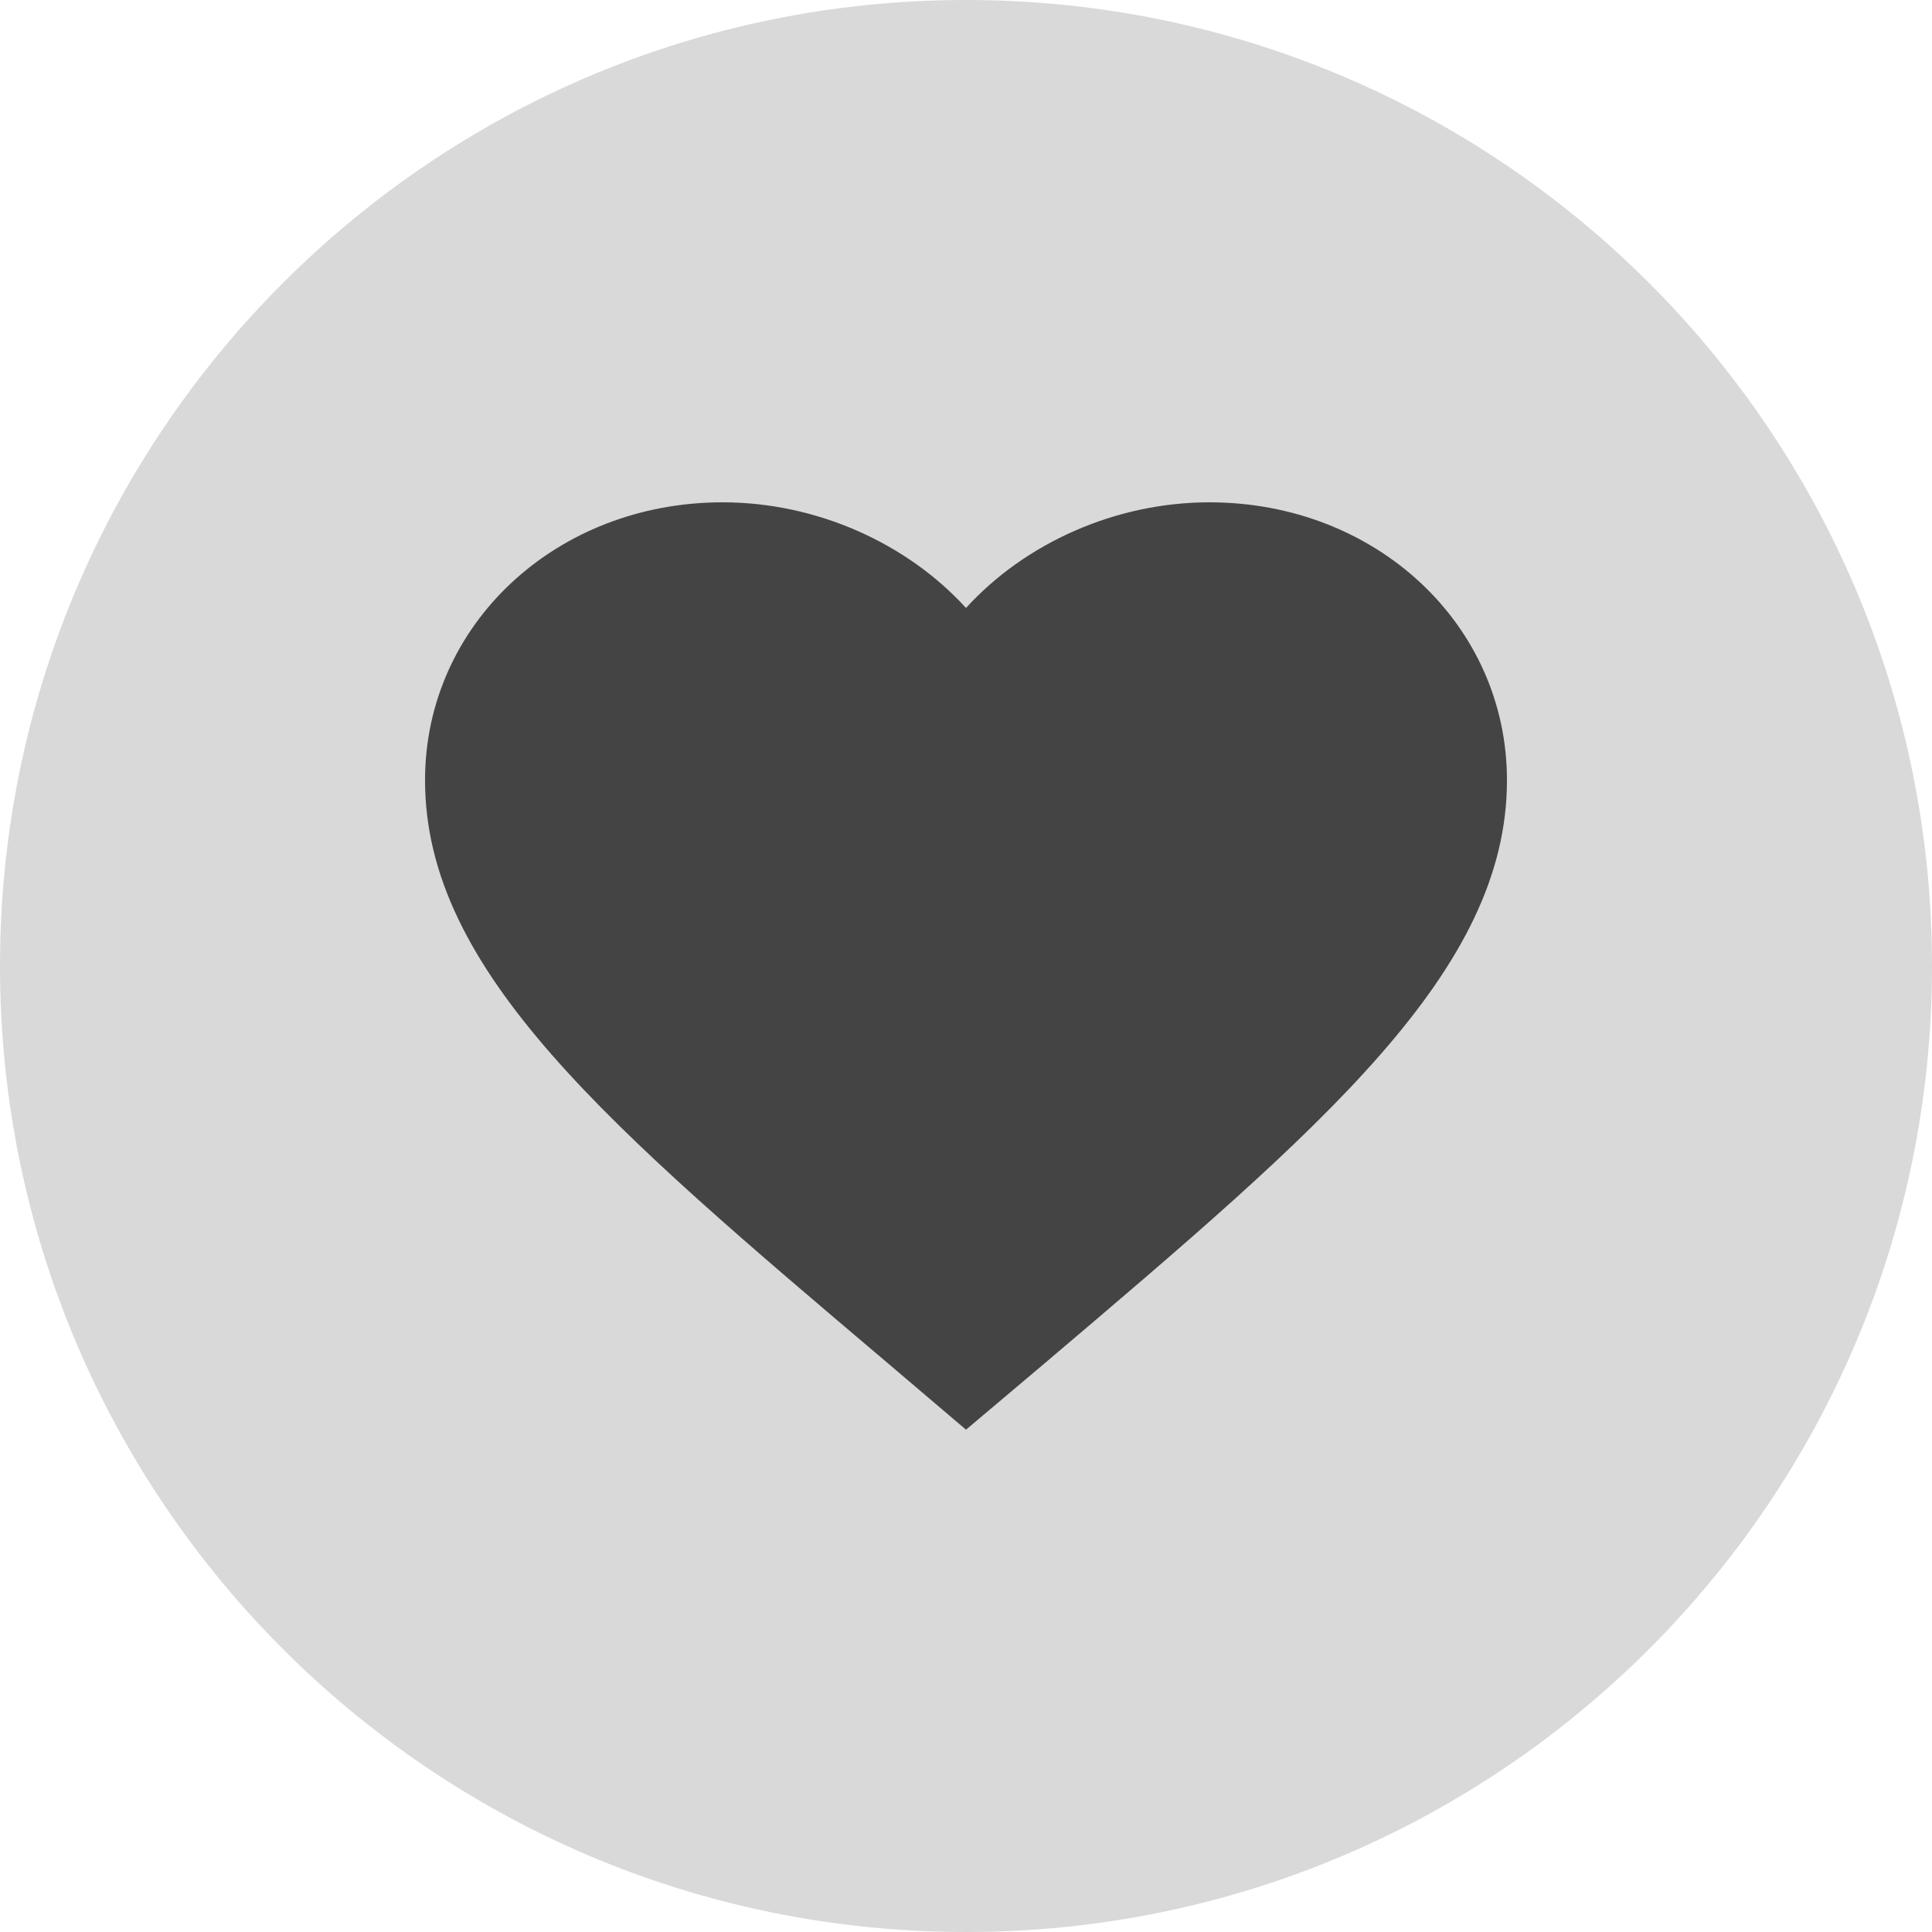
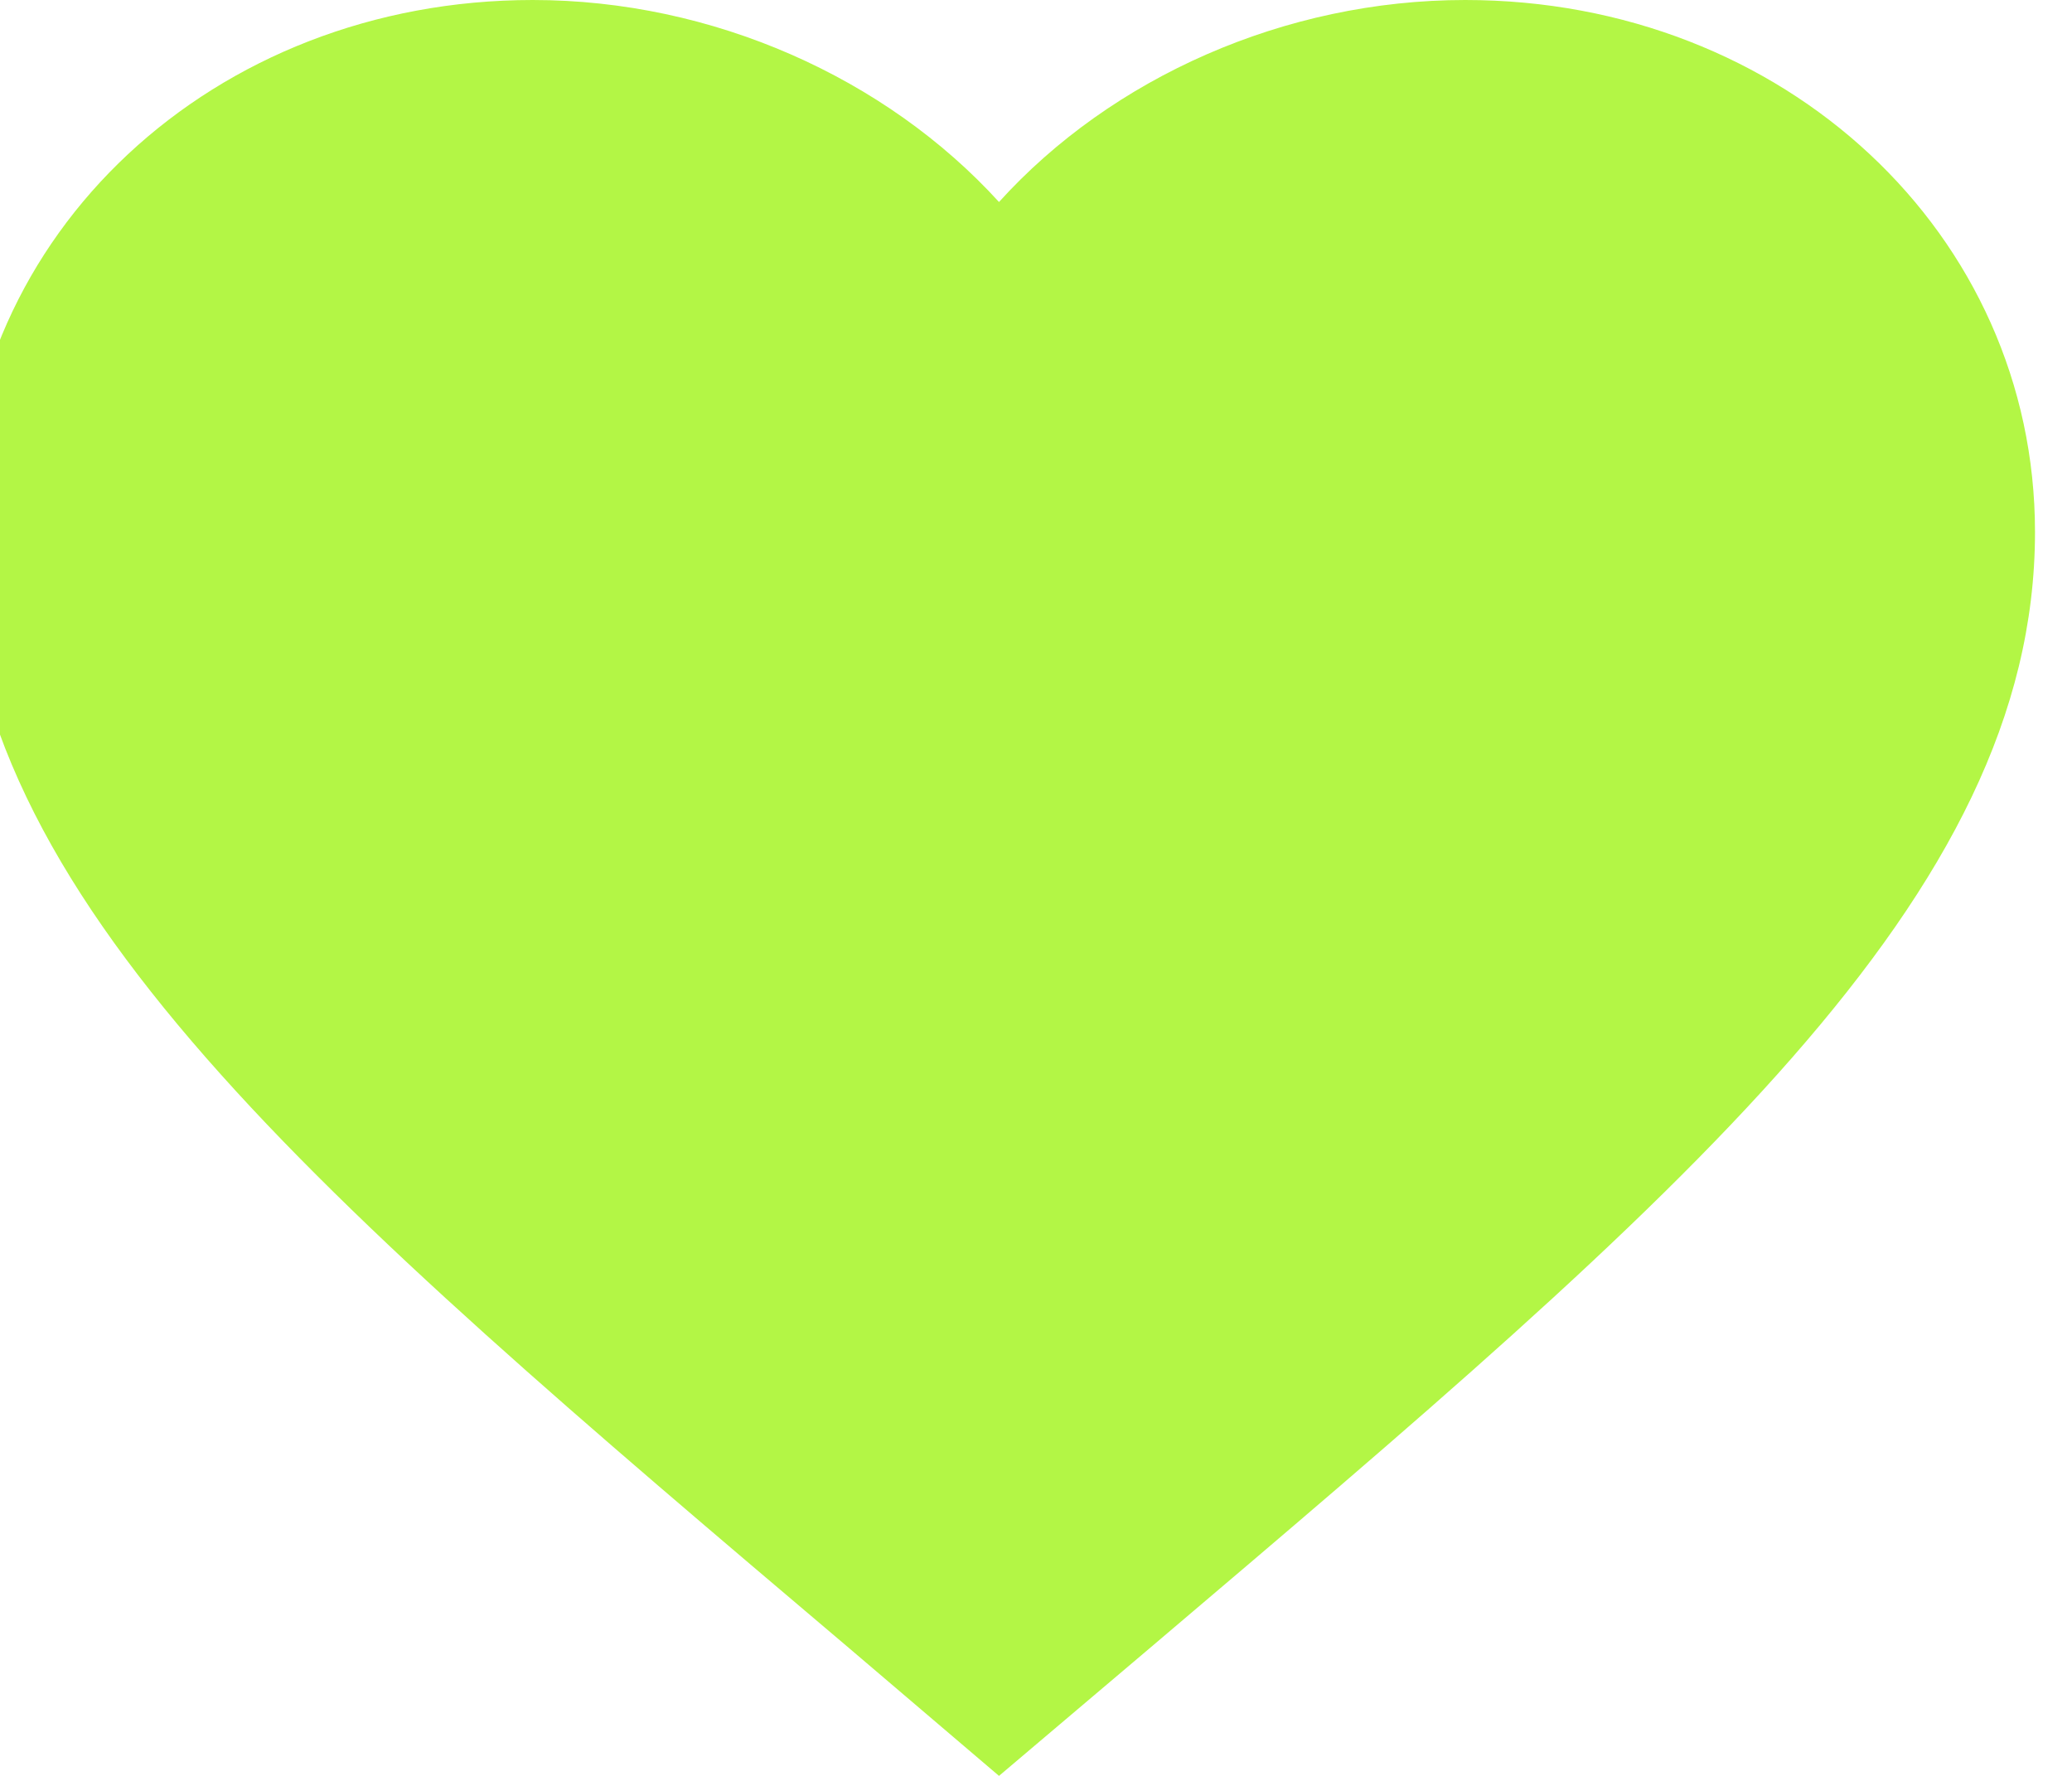
- <svg xmlns="http://www.w3.org/2000/svg" width="50" height="50" viewBox="0 0 50 50" fill="none">
-   <rect width="50" height="50" rx="25" fill="#D9D9D9" />
-   <g transform="translate(11, 13)">
-     <path d="M14 24L11.97 22.274C4.76 16.166 -4.1977e-05 12.137 -4.1977e-05 7.193C-4.1977e-05 3.165 3.388 -9.84204e-06 7.7 -9.84204e-06C10.136 -9.84204e-06 12.474 1.059 14 2.734C15.526 1.059 17.864 -9.84204e-06 20.3 -9.84204e-06C24.612 -9.84204e-06 28 3.165 28 7.193C28 12.137 23.24 16.166 16.03 22.287L14 24Z" fill="#444444" />
-   </g>
+ <svg xmlns="http://www.w3.org/2000/svg" width="28" height="24" viewBox="0 0 28 24" fill="none">
+   <defs />
+   <path id="Vector" d="M13.5 24L11.47 22.27C4.26 16.16 -0.5 12.13 -0.5 7.19C-0.5 3.16 2.88 0 7.2 0C9.63 0 11.97 1.05 13.5 2.73C15.02 1.05 17.36 0 19.8 0C24.11 0 27.5 3.16 27.5 7.19C27.5 12.13 22.74 16.16 15.53 22.28L13.5 24Z" fill="#B3F645" fill-opacity="1" fill-rule="nonzero" />
</svg>
